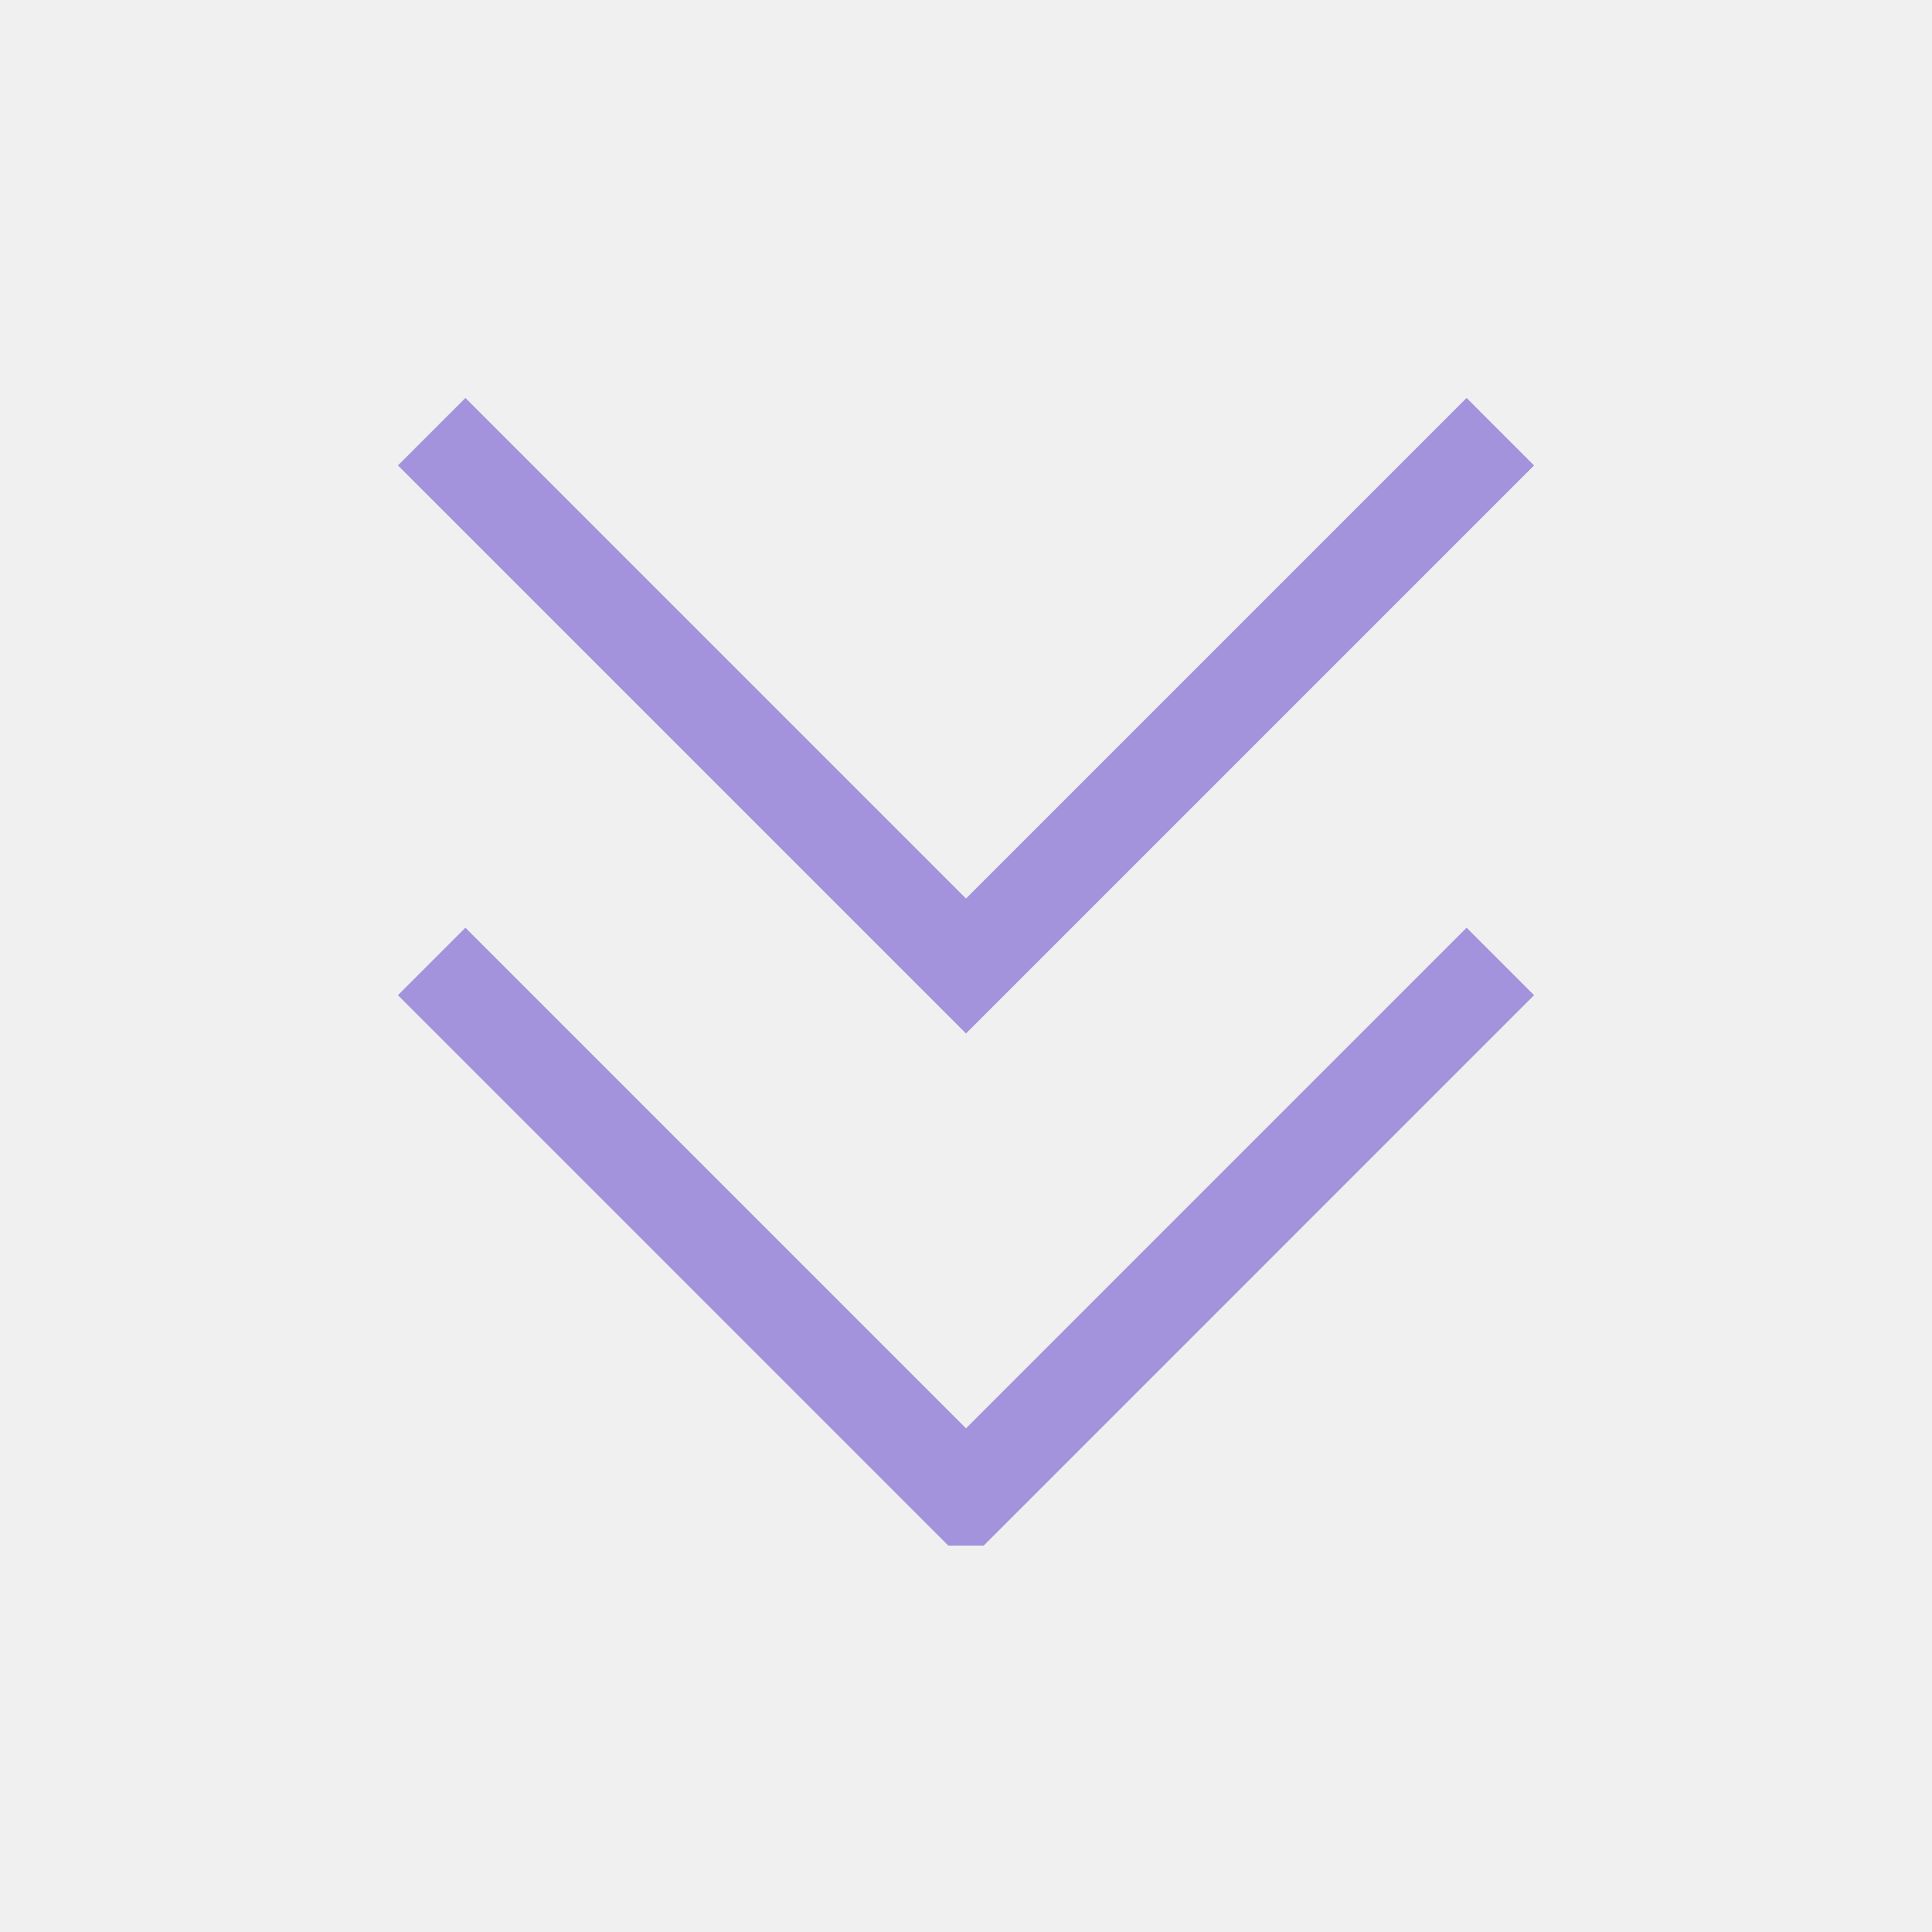
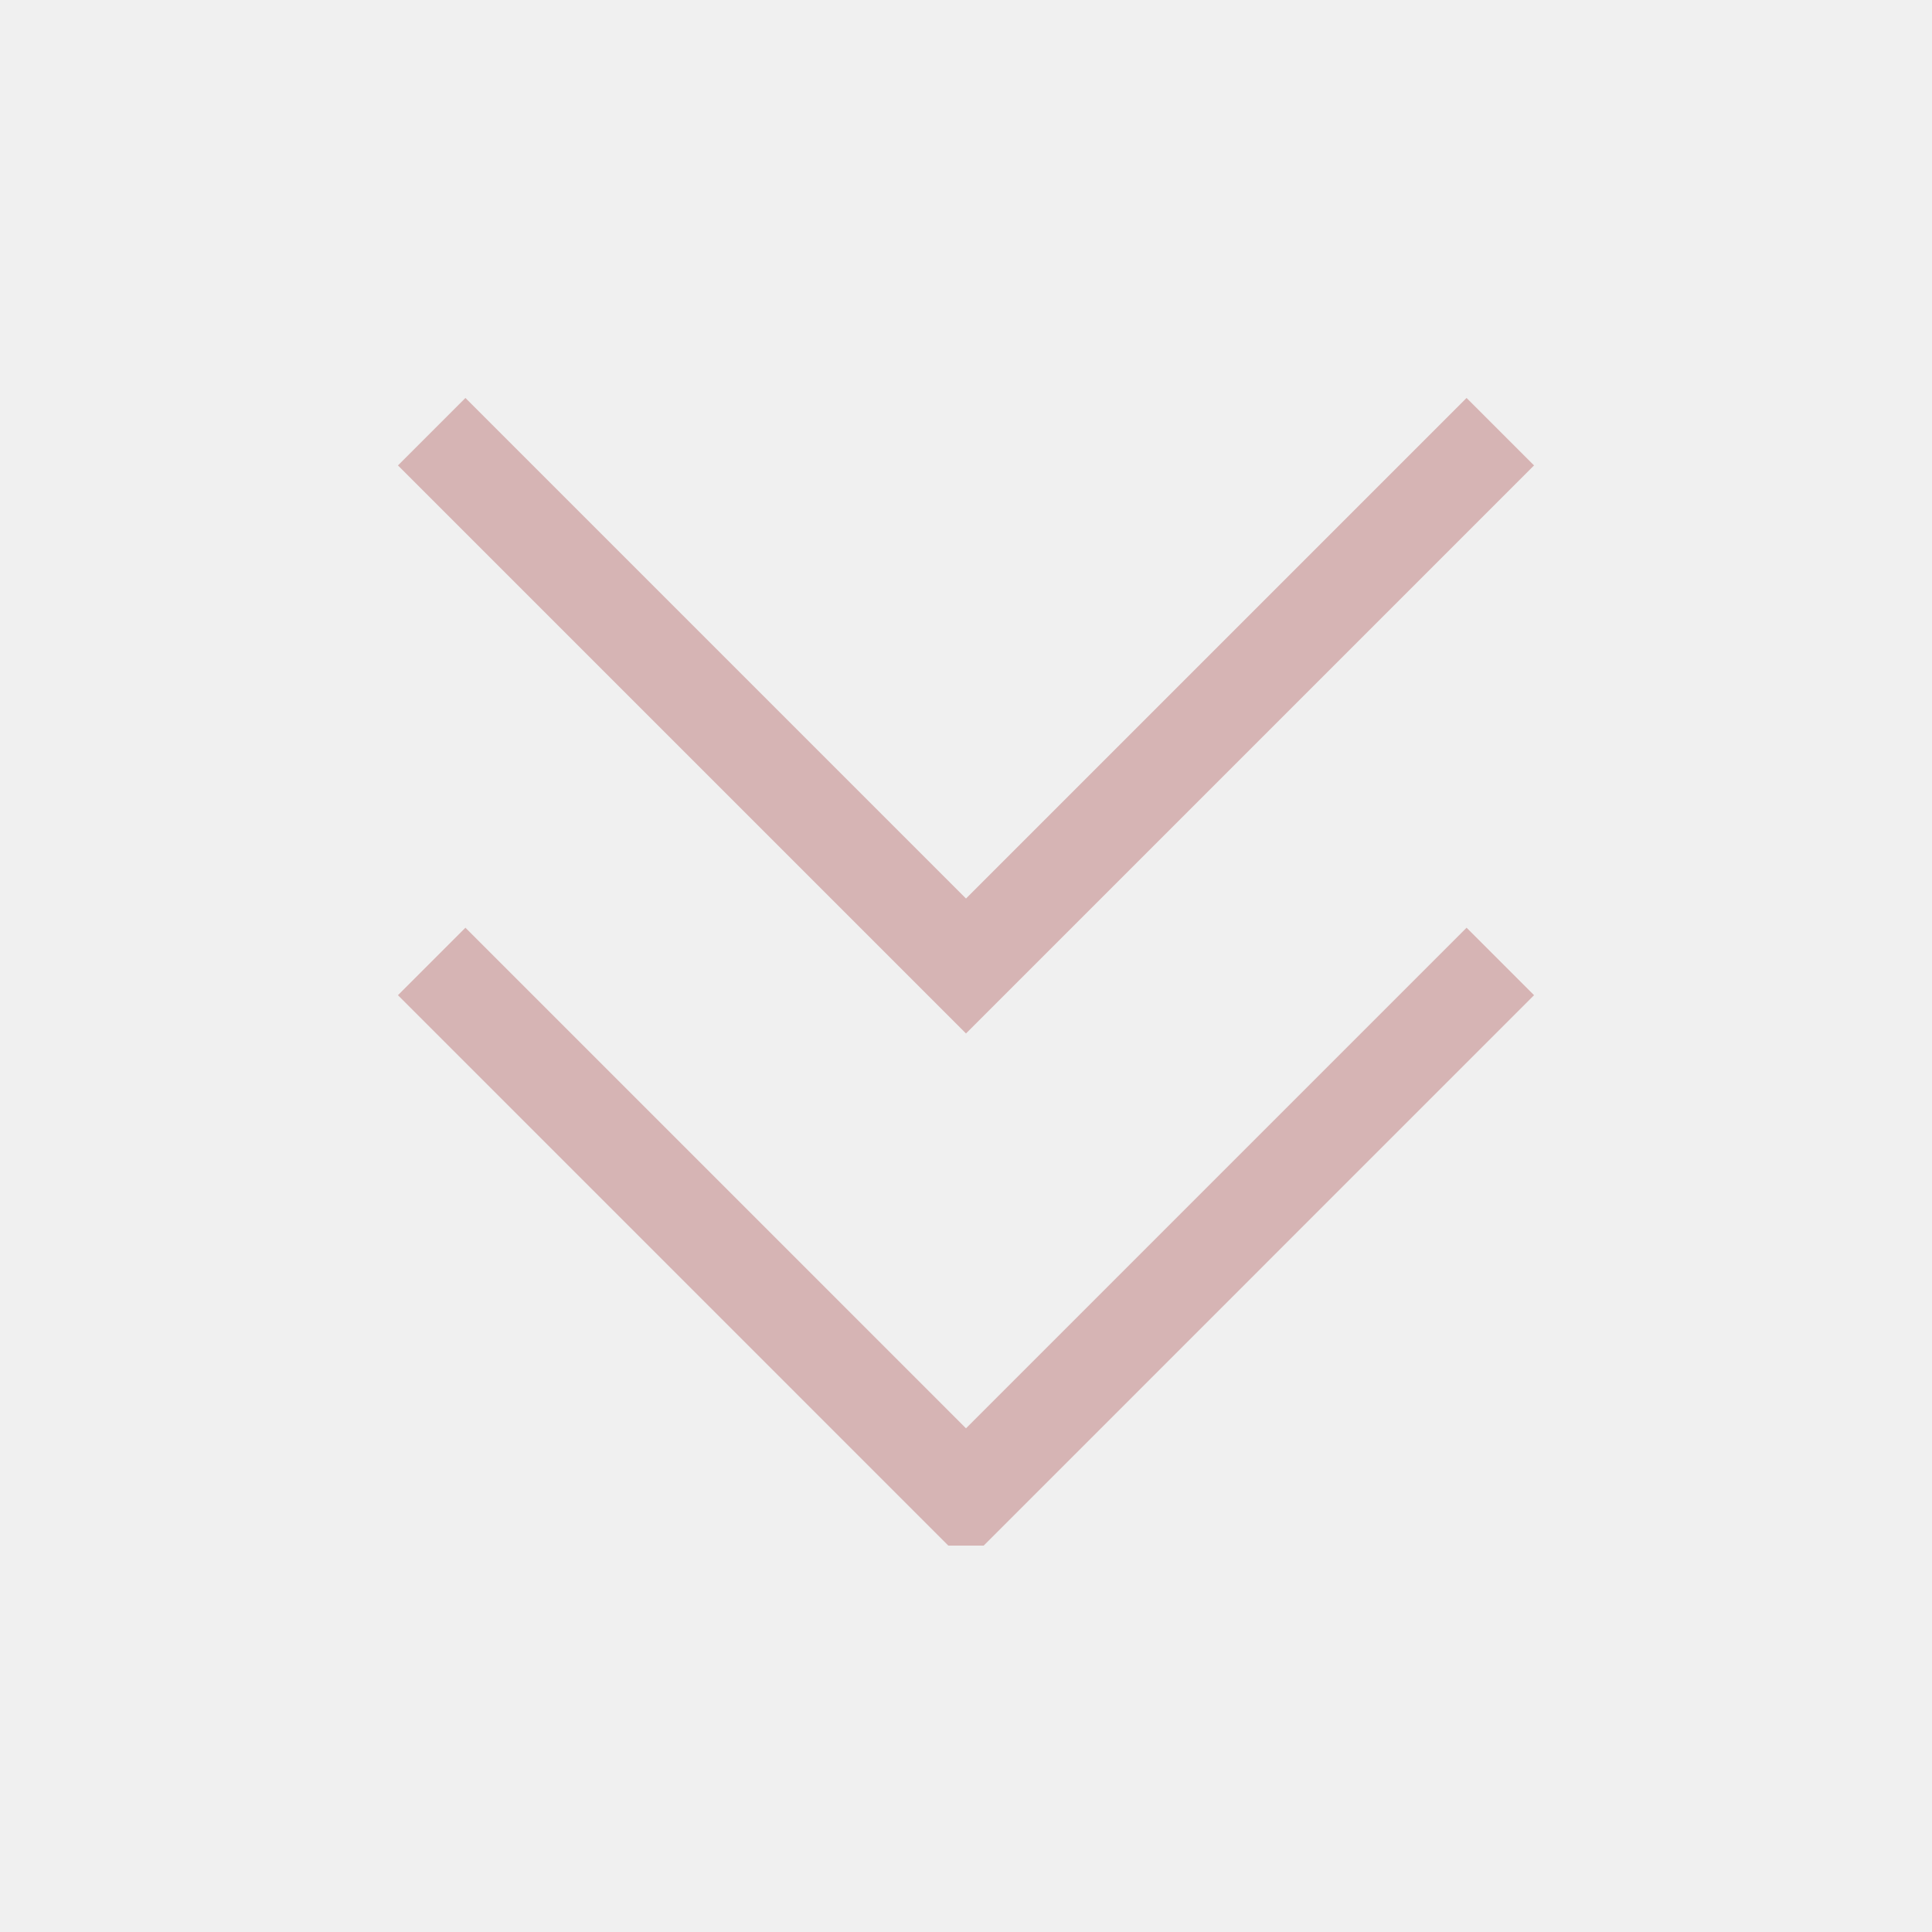
<svg xmlns="http://www.w3.org/2000/svg" width="150" height="150" viewBox="0 0 150 150" fill="none">
  <g clip-path="url(#clip0_157_72690)">
-     <path d="M116.484 33.516L75 75L33.516 33.516M116.484 74.648L75 116.133L33.516 74.648" stroke="#A392DC" stroke-width="7.41" />
+     <path d="M116.484 33.516L75 75L33.516 33.516M116.484 74.648L75 116.133L33.516 74.648" stroke="#D6B4B4" stroke-width="7.41" />
  </g>
  <defs>
    <clipPath id="clip0_157_72690">
      <rect width="90" height="90" fill="white" transform="translate(120 30) rotate(90)" />
    </clipPath>
  </defs>
</svg>
